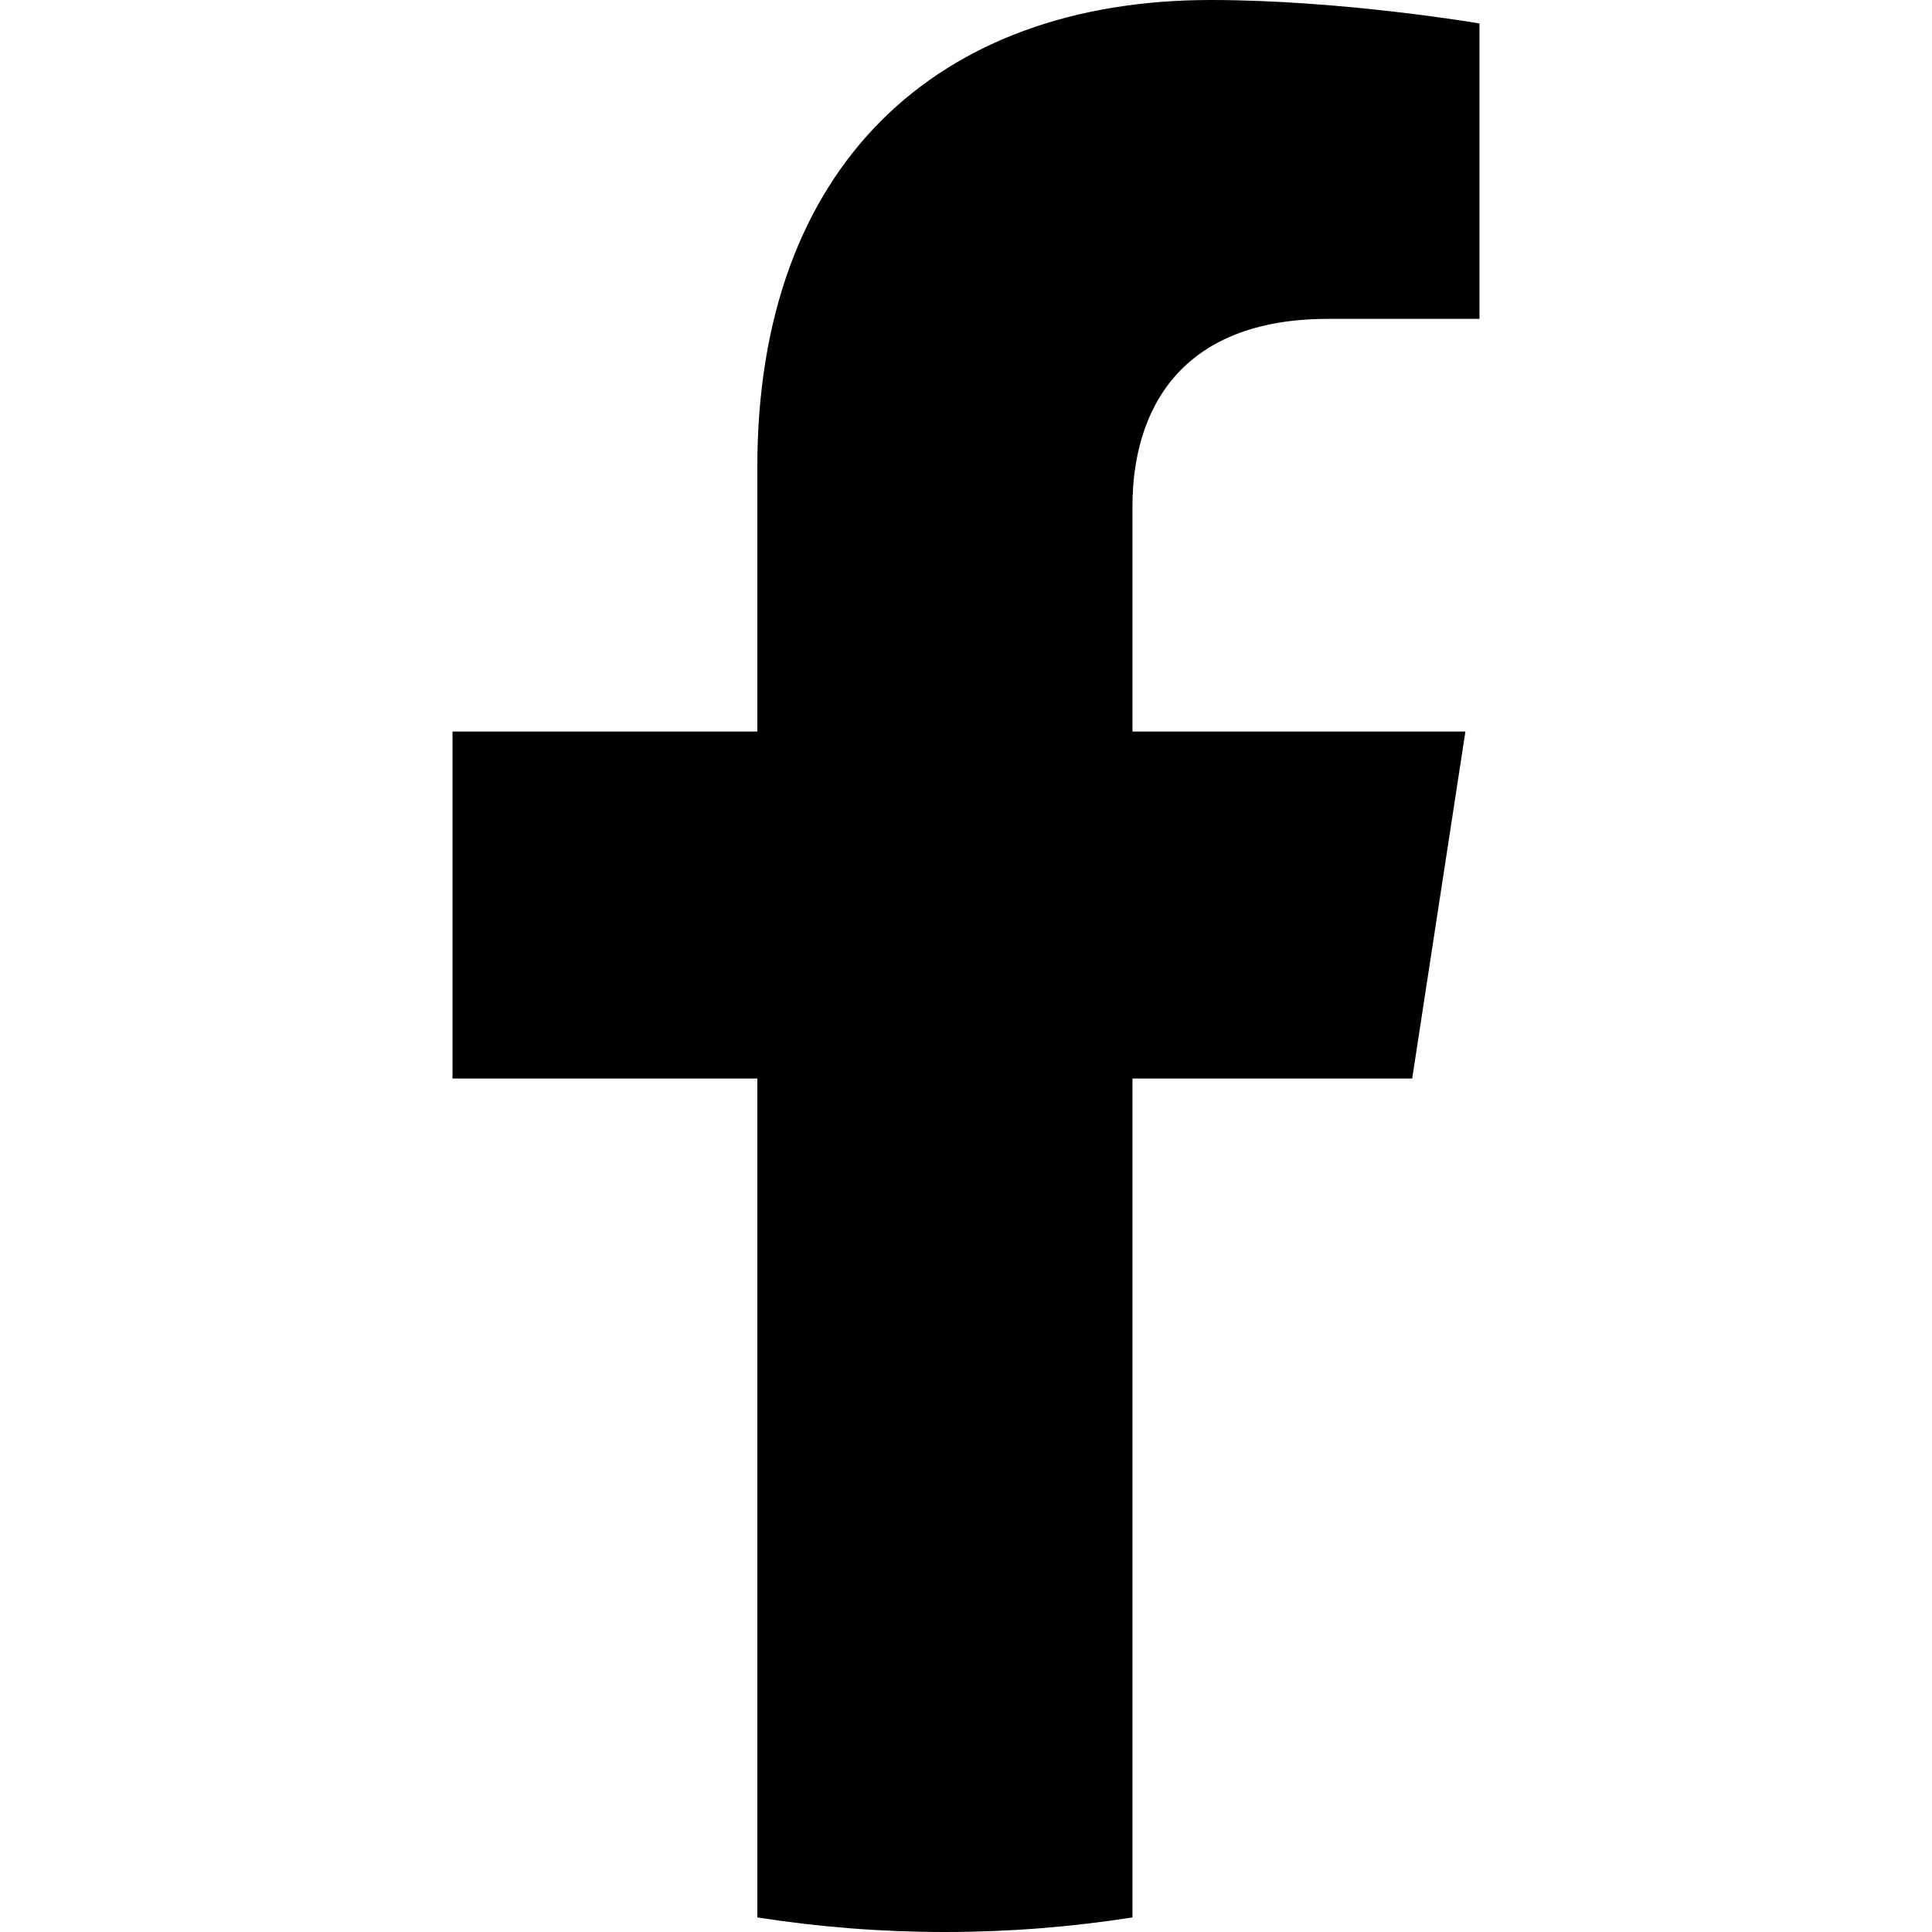
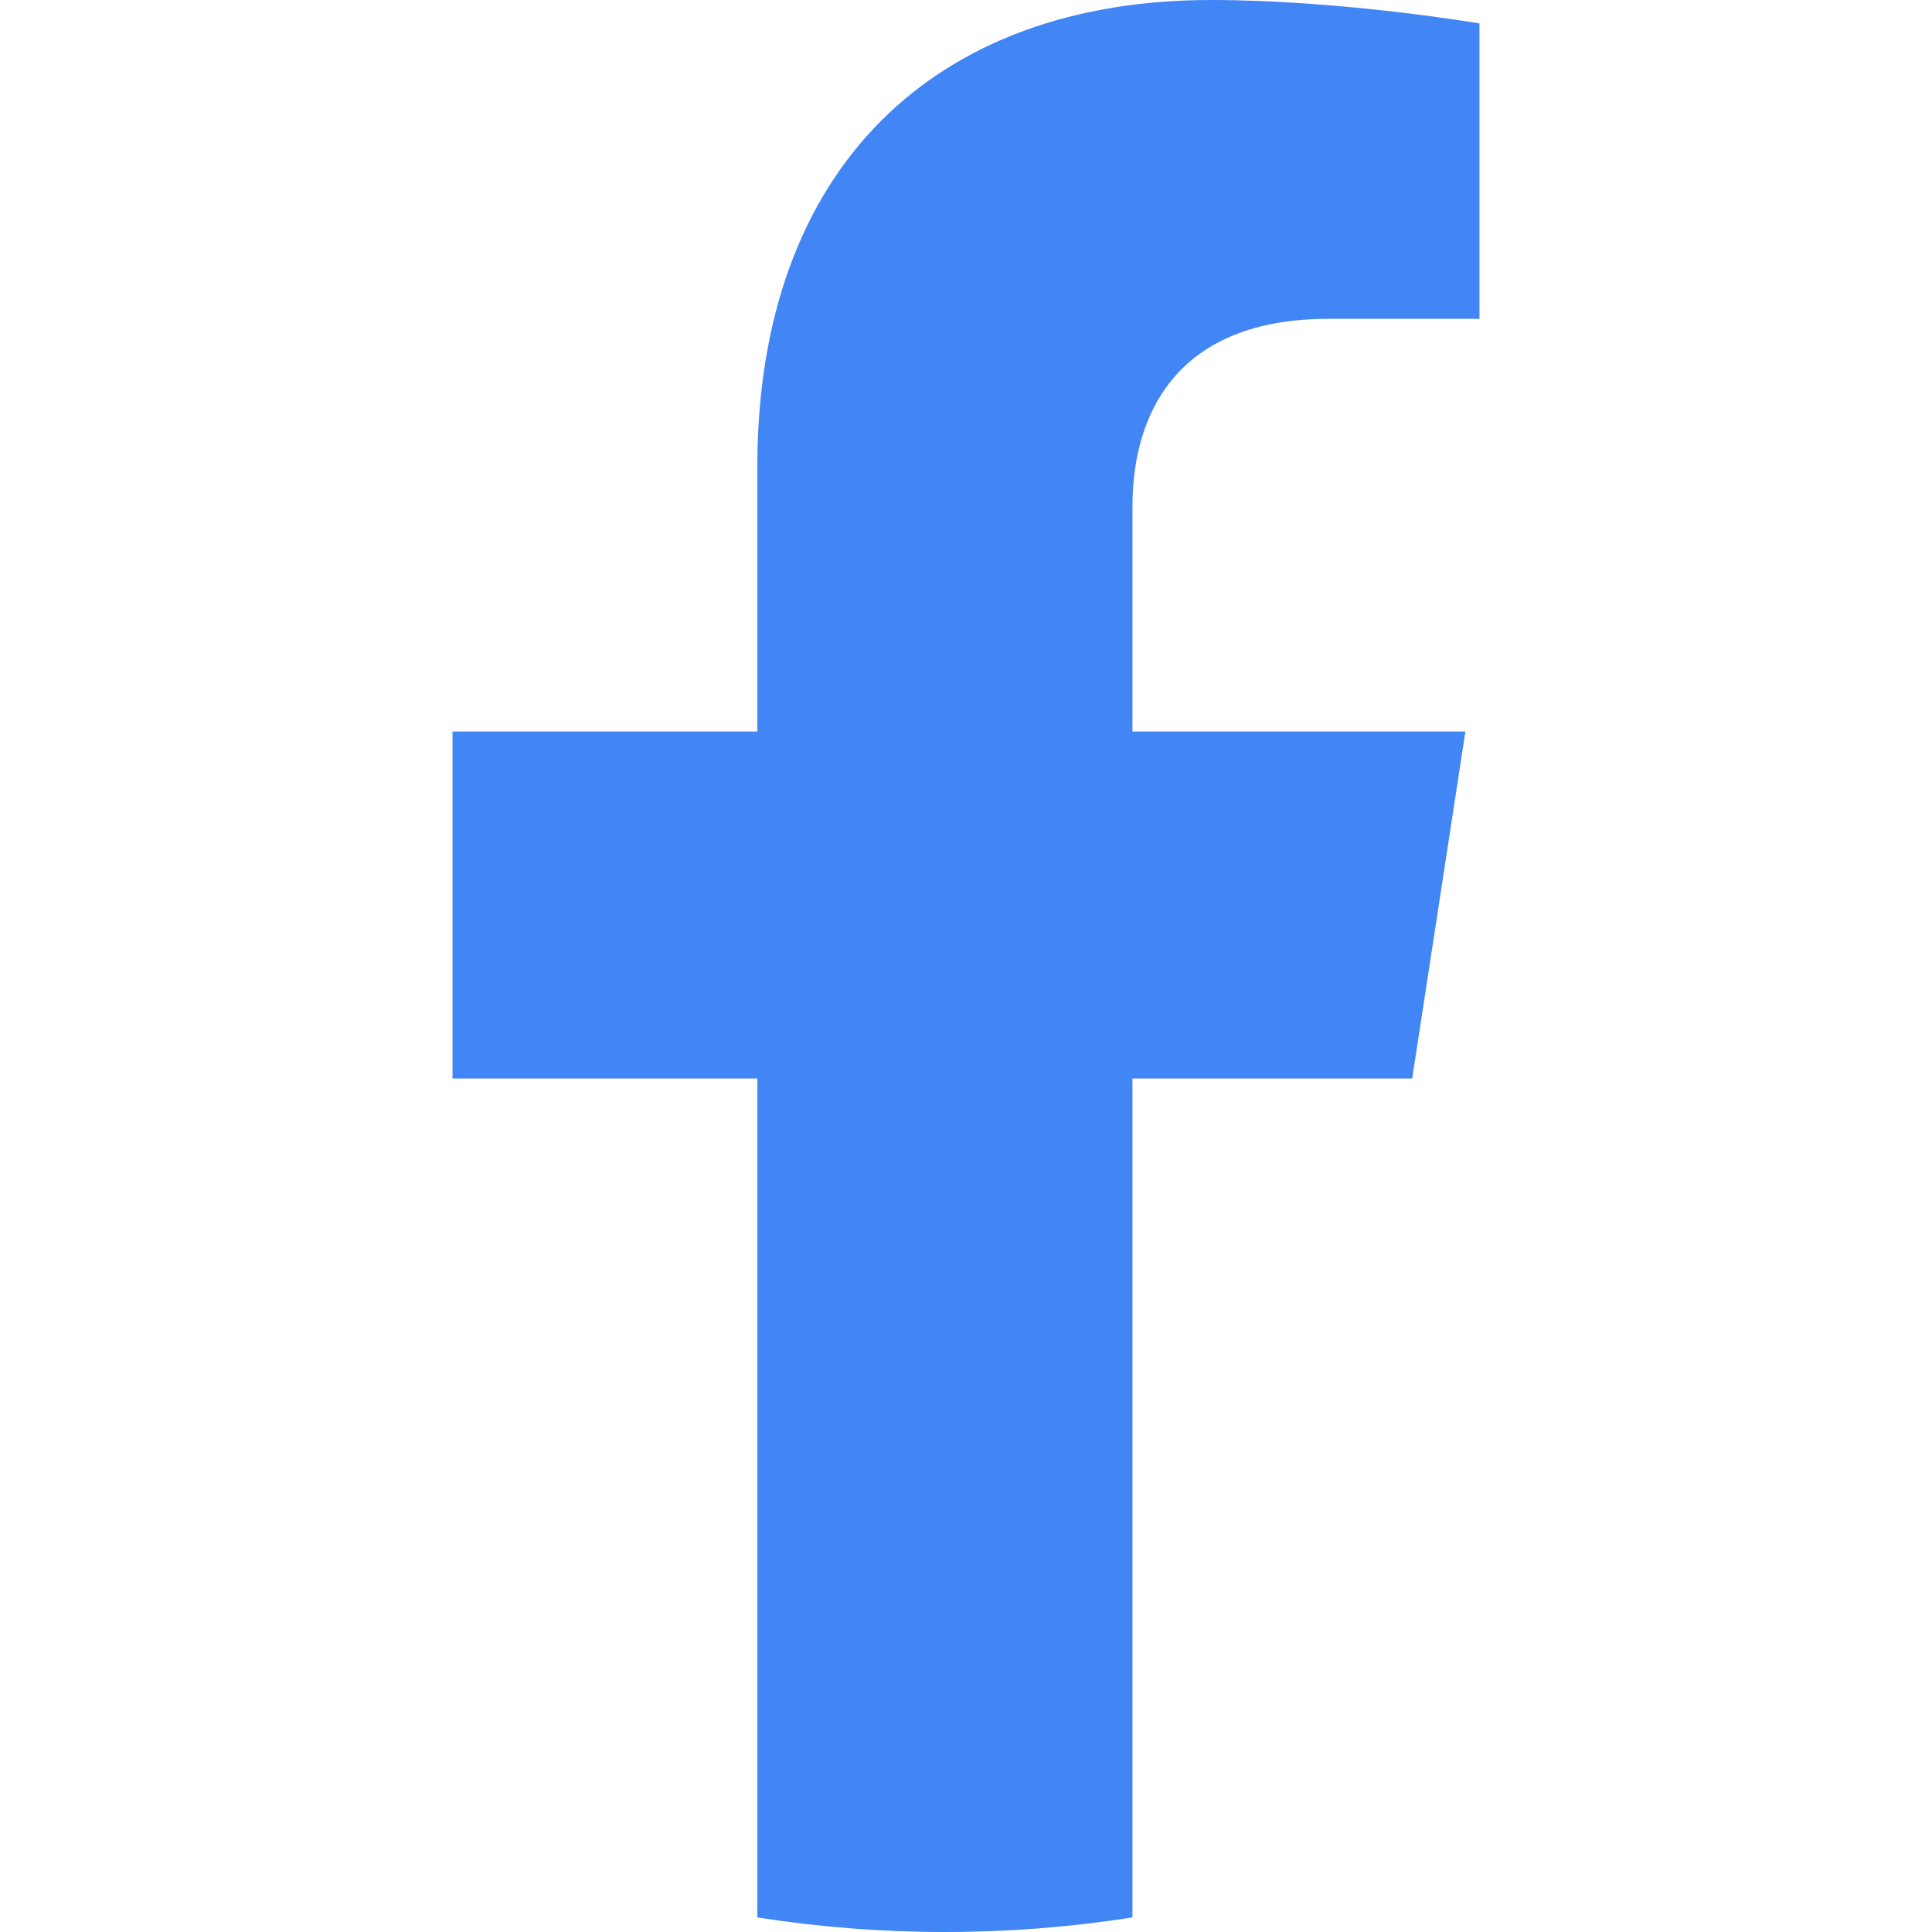
- <svg xmlns="http://www.w3.org/2000/svg" height="100%" style="fill-rule:evenodd;clip-rule:evenodd;stroke-linejoin:round;stroke-miterlimit:2;" version="1.1" viewBox="0 0 512 512" width="100%" xml:space="preserve">
+ <svg xmlns="http://www.w3.org/2000/svg" height="100%" style="fill-rule:evenodd;clip-rule:evenodd;stroke-linejoin:round;stroke-miterlimit:2; fill:#4285f4;" version="1.1" viewBox="0 0 512 512" width="100%" xml:space="preserve">
  <path d="M374.244,285.825l14.105,-91.961l-88.233,0l0,-59.677c0,-25.159 12.325,-49.682 51.845,-49.682l40.116,0l0,-78.291c0,0 -36.407,-6.214 -71.213,-6.214c-72.67,0 -120.165,44.042 -120.165,123.775l0,70.089l-80.777,0l0,91.961l80.777,0l0,222.31c16.197,2.541 32.798,3.865 49.709,3.865c16.911,0 33.511,-1.324 49.708,-3.865l0,-222.31l74.128,0Z" style="fill-rule:nonzero;" />
</svg>
